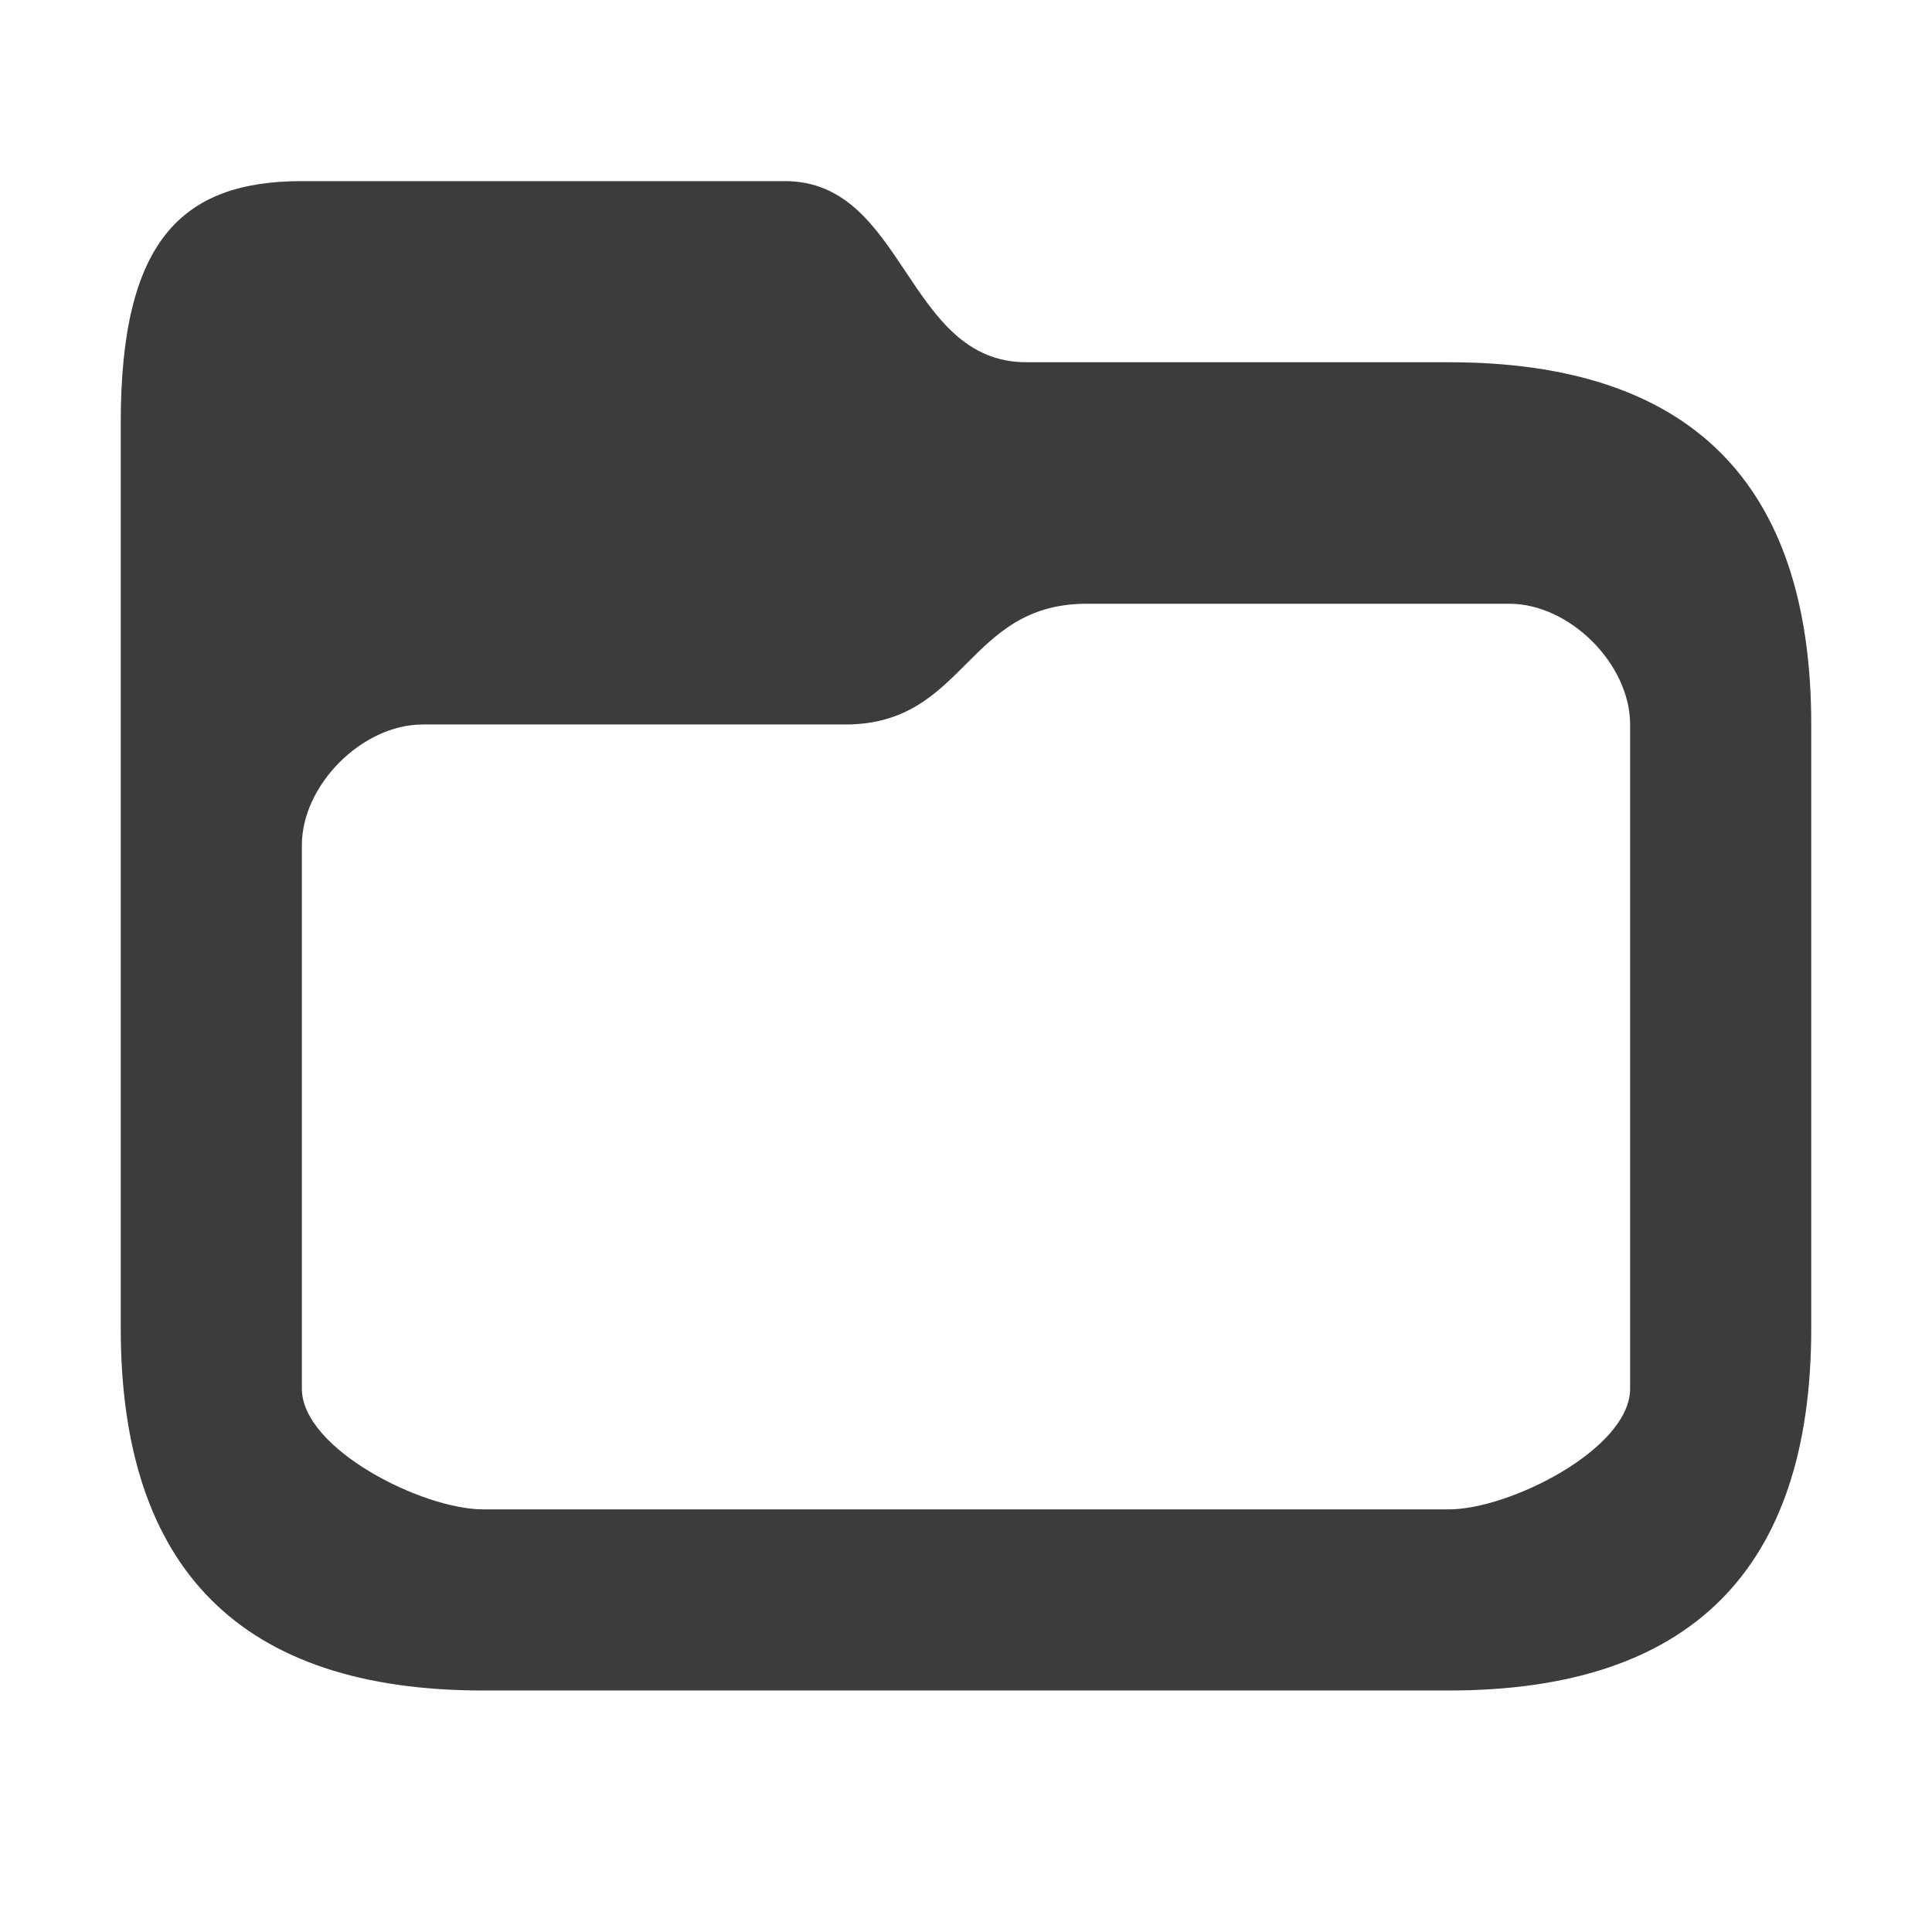
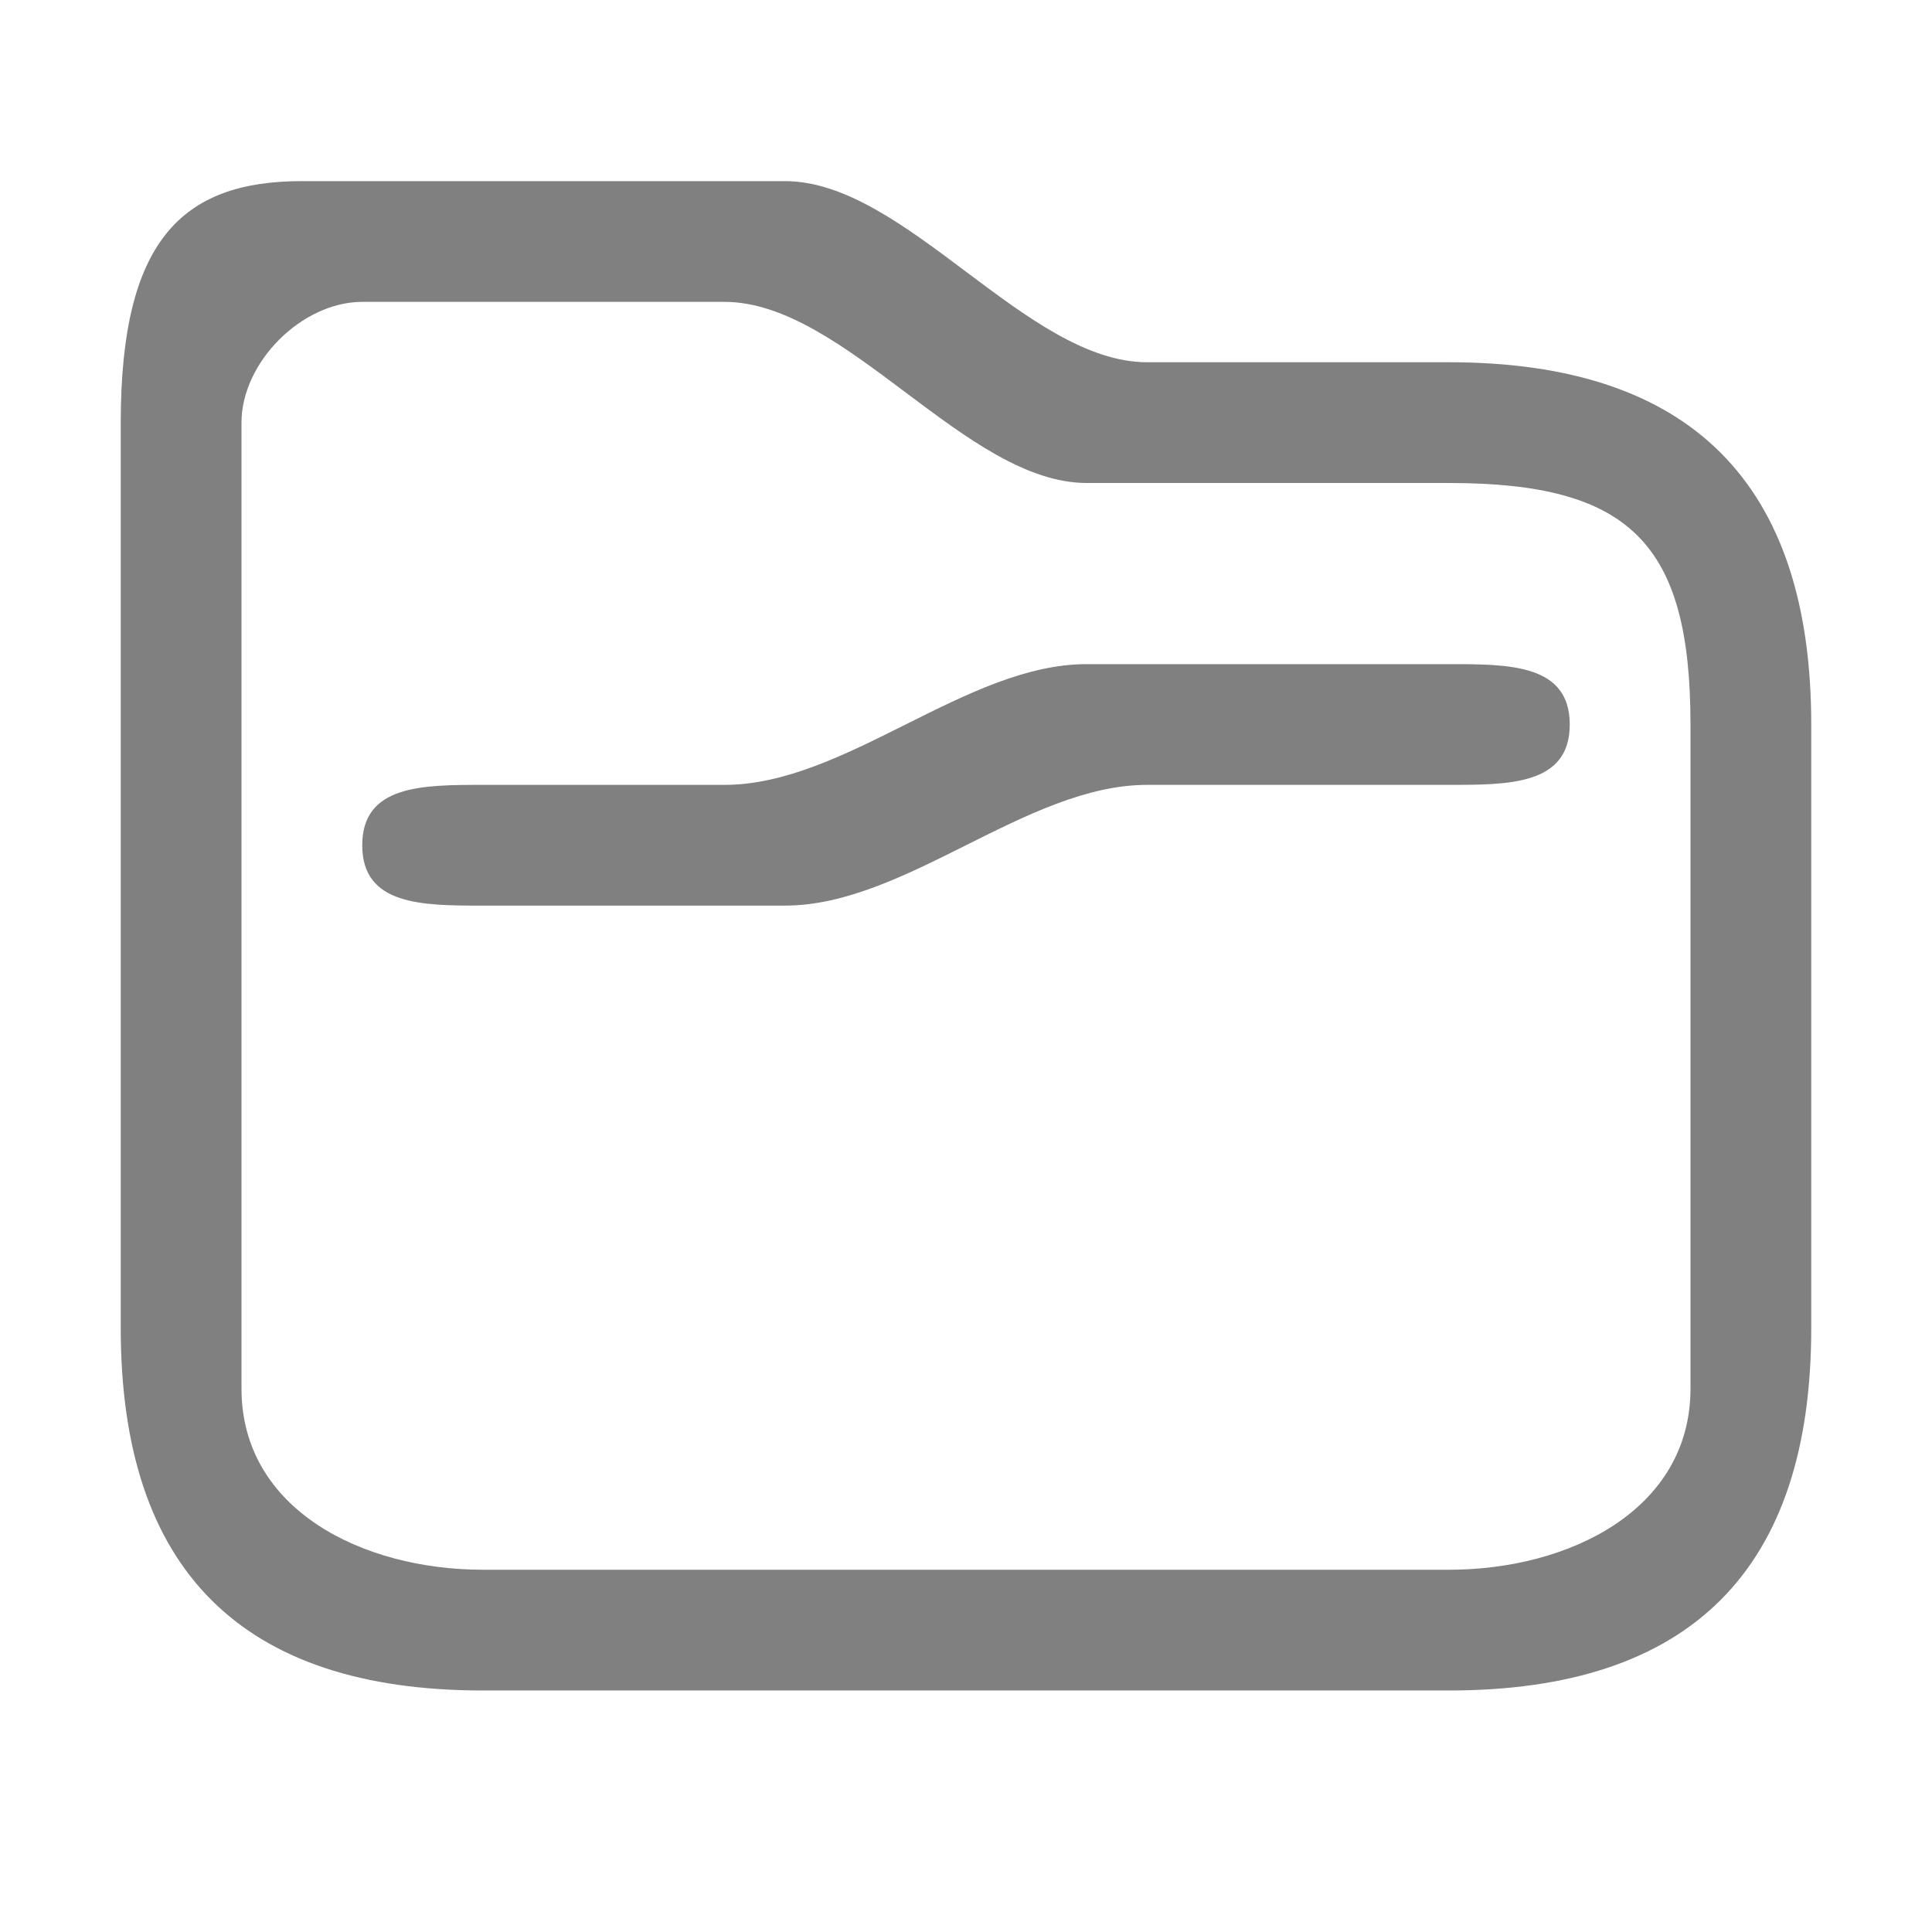
<svg xmlns="http://www.w3.org/2000/svg" width="96" height="96" viewBox="0 0 96 96" version="1.1" id="svg10">
  <defs id="defs14" />
  <g transform="translate(-31.94141,-9.733276)" style="opacity:1" id="g886">
-     <path mask="none" id="path890" d="M 103.941,27.733 H 82.941 c -6,0 -6,-9 -12,-9 h -24 c -6,0 -9,3 -9,12 v 45 c 0,12 6,18 18,18 h 48 c 12,0 18,-6 18,-18 v -30 c 0,-12 -6,-18 -18,-18 z m 9,18 1e-5,33 c 0,3 -6,6 -9,6 H 55.941 c -3,0 -9,-3 -9,-6 v -27 c 0,-3 3,-6 6,-6 h 21 c 6,0 6,-6 12,-6 H 106.941 c 3,0 6,3 6,6 z" style="color:#000000;font-style:normal;font-variant:normal;font-weight:normal;font-stretch:normal;font-size:medium;line-height:normal;font-family:sans-serif;font-variant-ligatures:normal;font-variant-position:normal;font-variant-caps:normal;font-variant-numeric:normal;font-variant-alternates:normal;font-variant-east-asian:normal;font-feature-settings:normal;font-variation-settings:normal;text-indent:0;text-align:start;text-decoration:none;text-decoration-line:none;text-decoration-style:solid;text-decoration-color:#000000;letter-spacing:normal;word-spacing:normal;text-transform:none;writing-mode:lr-tb;direction:ltr;text-orientation:mixed;dominant-baseline:auto;baseline-shift:baseline;text-anchor:start;white-space:normal;shape-padding:0;shape-margin:0;inline-size:0;clip-rule:nonzero;display:inline;overflow:visible;visibility:visible;isolation:auto;mix-blend-mode:normal;color-interpolation:sRGB;color-interpolation-filters:linearRGB;solid-color:#000000;solid-opacity:1;vector-effect:none;fill:#0c0c0d;fill-opacity:0.8;fill-rule:nonzero;stroke:none;stroke-width:12;stroke-linecap:round;stroke-linejoin:miter;stroke-miterlimit:4;stroke-dasharray:none;stroke-dashoffset:0;stroke-opacity:1;color-rendering:auto;image-rendering:auto;shape-rendering:auto;text-rendering:auto;enable-background:accumulate;stop-color:#000000;stop-opacity:1" />
+     <path id="path890" mask="none" style="color:#000000;font-style:normal;font-variant:normal;font-weight:normal;font-stretch:normal;font-size:medium;line-height:normal;font-family:sans-serif;font-variant-ligatures:normal;font-variant-position:normal;font-variant-caps:normal;font-variant-numeric:normal;font-variant-alternates:normal;font-variant-east-asian:normal;font-feature-settings:normal;font-variation-settings:normal;text-indent:0;text-align:start;text-decoration:none;text-decoration-line:none;text-decoration-style:solid;text-decoration-color:#000000;letter-spacing:normal;word-spacing:normal;text-transform:none;writing-mode:lr-tb;direction:ltr;text-orientation:mixed;dominant-baseline:auto;baseline-shift:baseline;text-anchor:start;white-space:normal;shape-padding:0;shape-margin:0;inline-size:0;clip-rule:nonzero;display:inline;overflow:visible;visibility:visible;isolation:auto;mix-blend-mode:normal;color-interpolation:sRGB;color-interpolation-filters:linearRGB;solid-color:#000000;solid-opacity:1;vector-effect:none;fill:#808080;fill-opacity:1;fill-rule:nonzero;stroke:none;stroke-width:12;stroke-linecap:round;stroke-linejoin:miter;stroke-miterlimit:4;stroke-dasharray:none;stroke-dashoffset:0;stroke-opacity:1;color-rendering:auto;image-rendering:auto;shape-rendering:auto;text-rendering:auto;enable-background:accumulate;stop-color:#000000;stop-opacity:1" d="m 46.941,18.733 c -6,0 -9,3 -9,12 v 45 c 0,12 6,18 18,18 h 48 c 12,0 18,-6 18,-18 v -30 c 0,-12 -6,-18 -18,-18 l -15,0 c -6,0 -12,-9 -18,-9 z m 39,15 h 18 c 9,0 12,3 12,12 v 33 c 0,6 -6,9 -12,9 H 55.941 c -6,0 -12,-3 -12,-9 v -48 c 0,-3 3,-6 6,-6 h 18 c 6,0 12,9 18,9 z" />
+     <g id="rect992" transform="matrix(1,0,0,1.000057,0,-0.0014081)" />
+     <path style="color:#000000;fill:#808080;stroke-linecap:round;stroke-linejoin:round;-inkscape-stroke:none" d="m 85.941,42.733 c -6,0 -12,6 -18,6 h -12 c -3,0 -6,0 -6,3 0,3 3,3 6,3 h 15 c 6,0 12,-6 18,-6 6,0 12,-8.46e-4 15,0 3,8.54e-4 6,8.54e-4 6,-2.999 0,-3 -3,-3 -6,-3.001 -3,-8.54e-4 -15,0 -18,0 z" id="path17394" />
  </g>
</svg>
